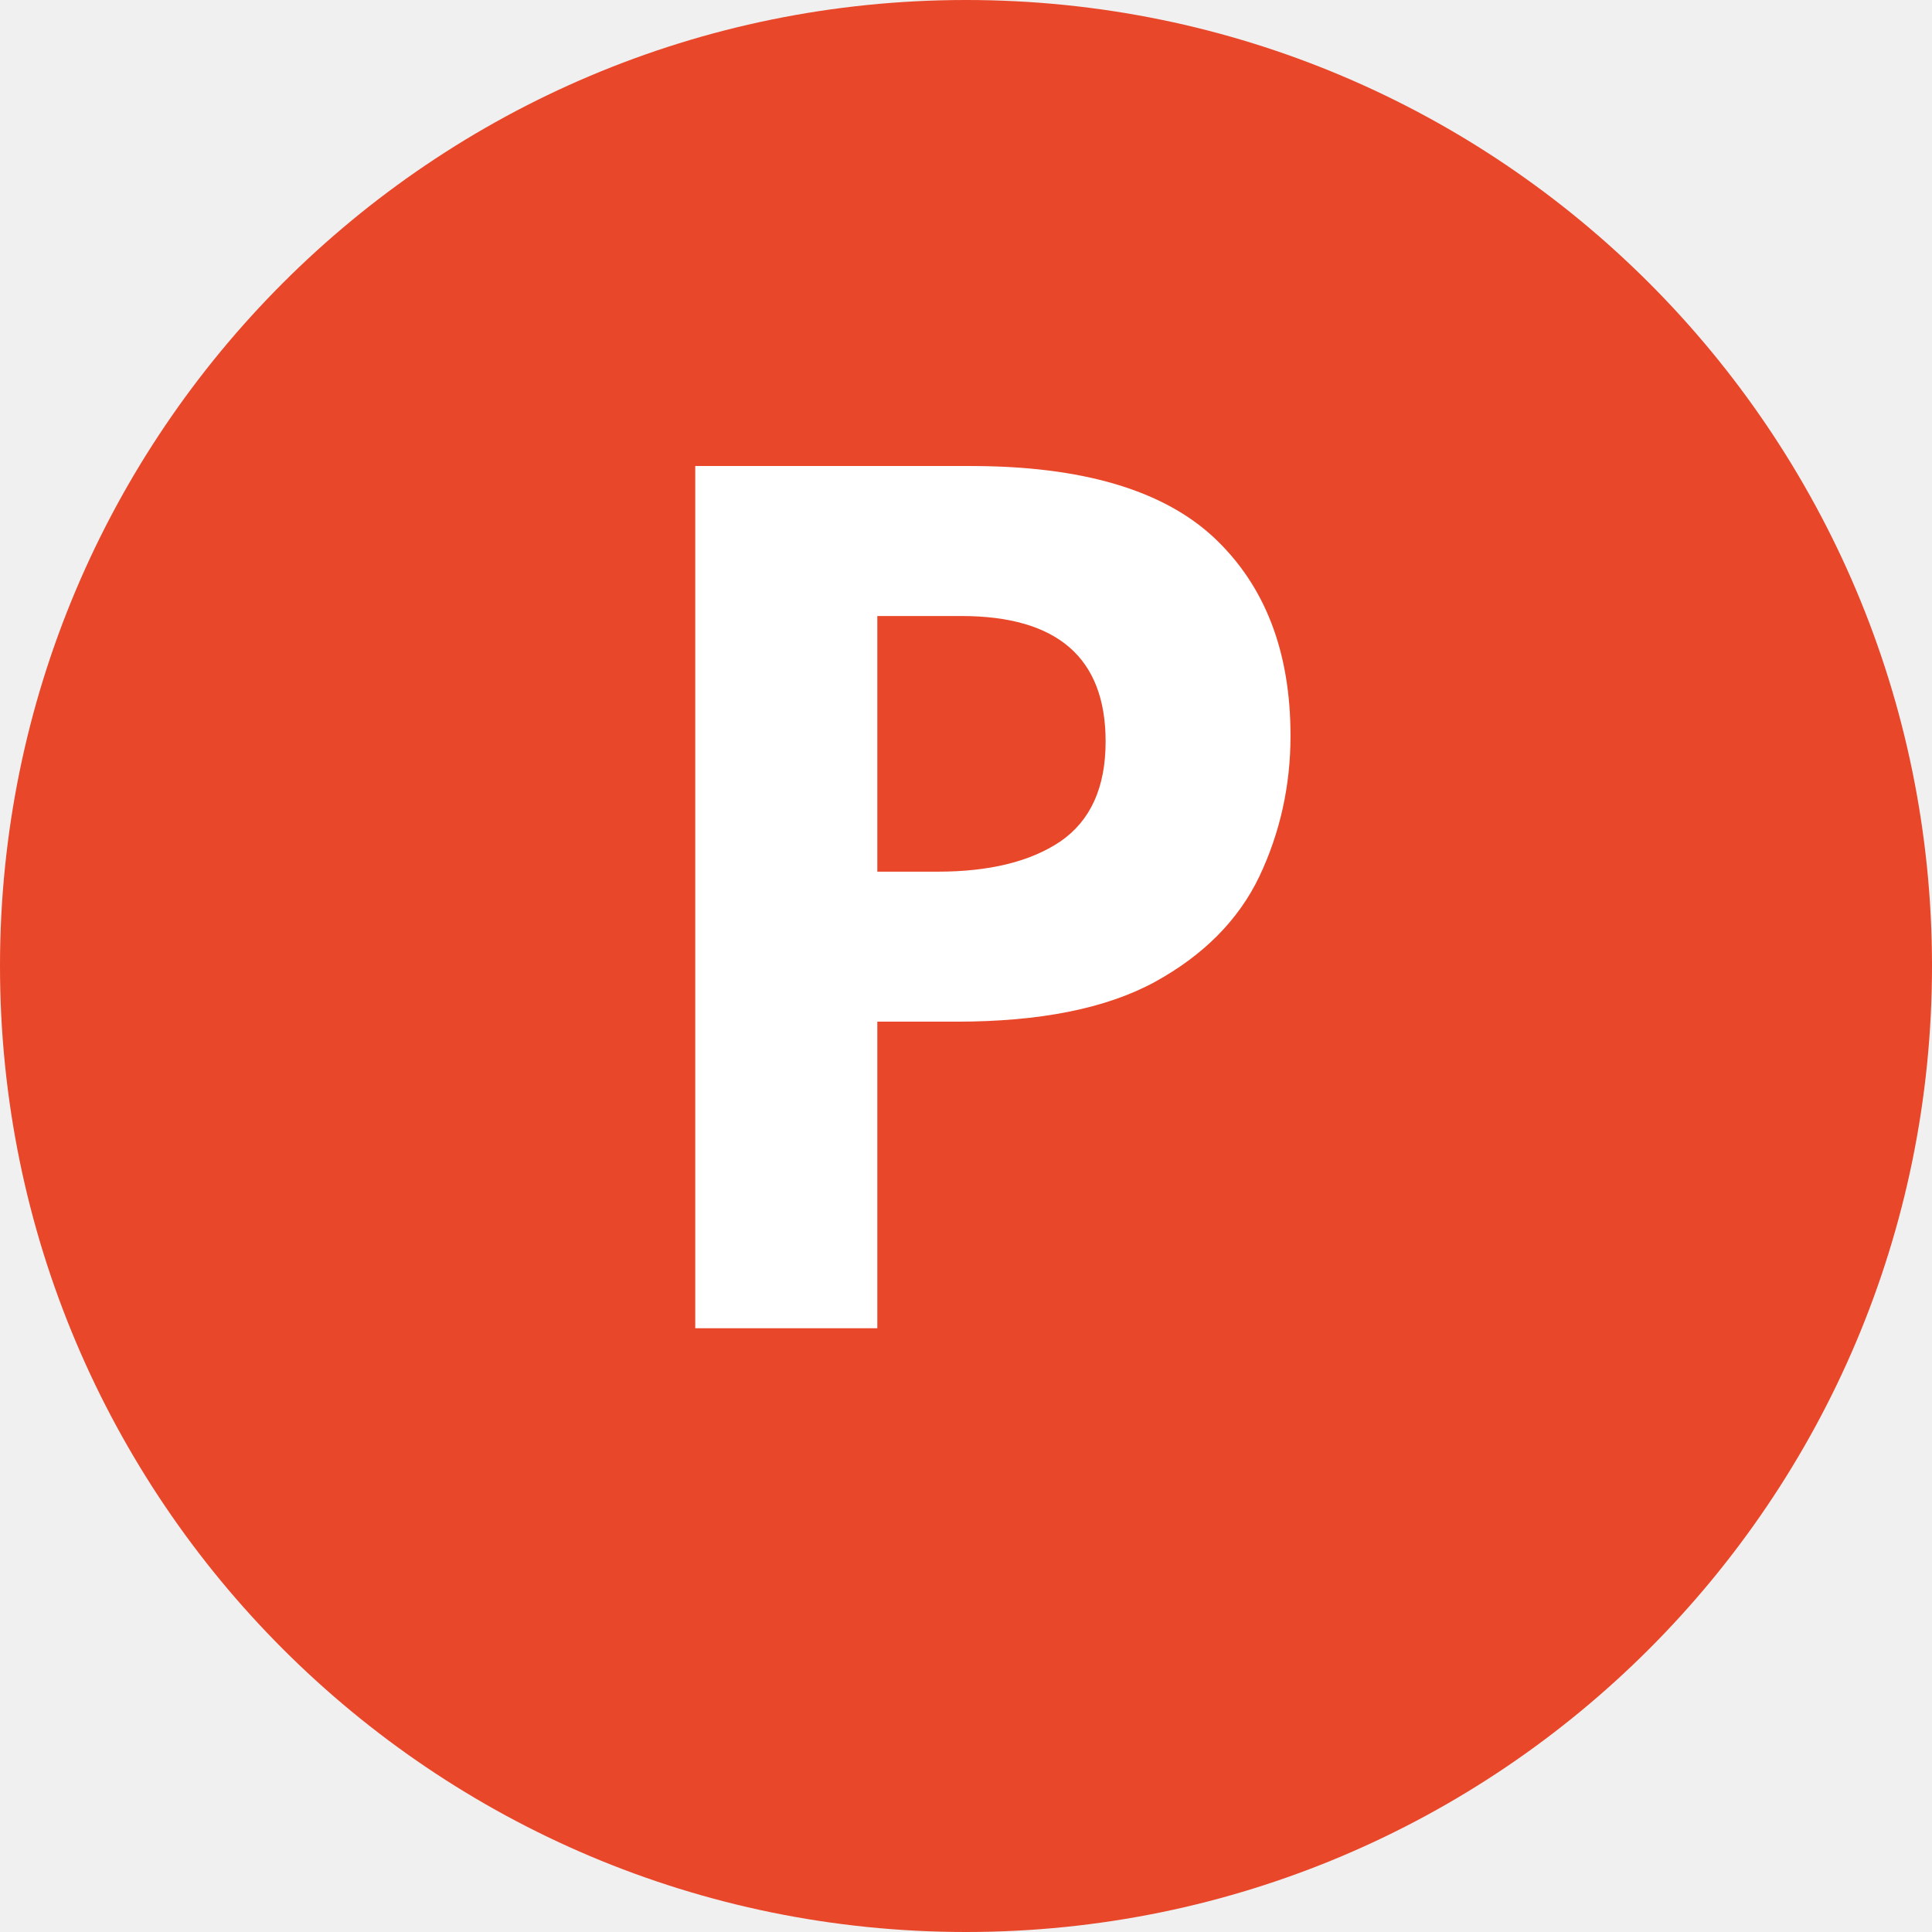
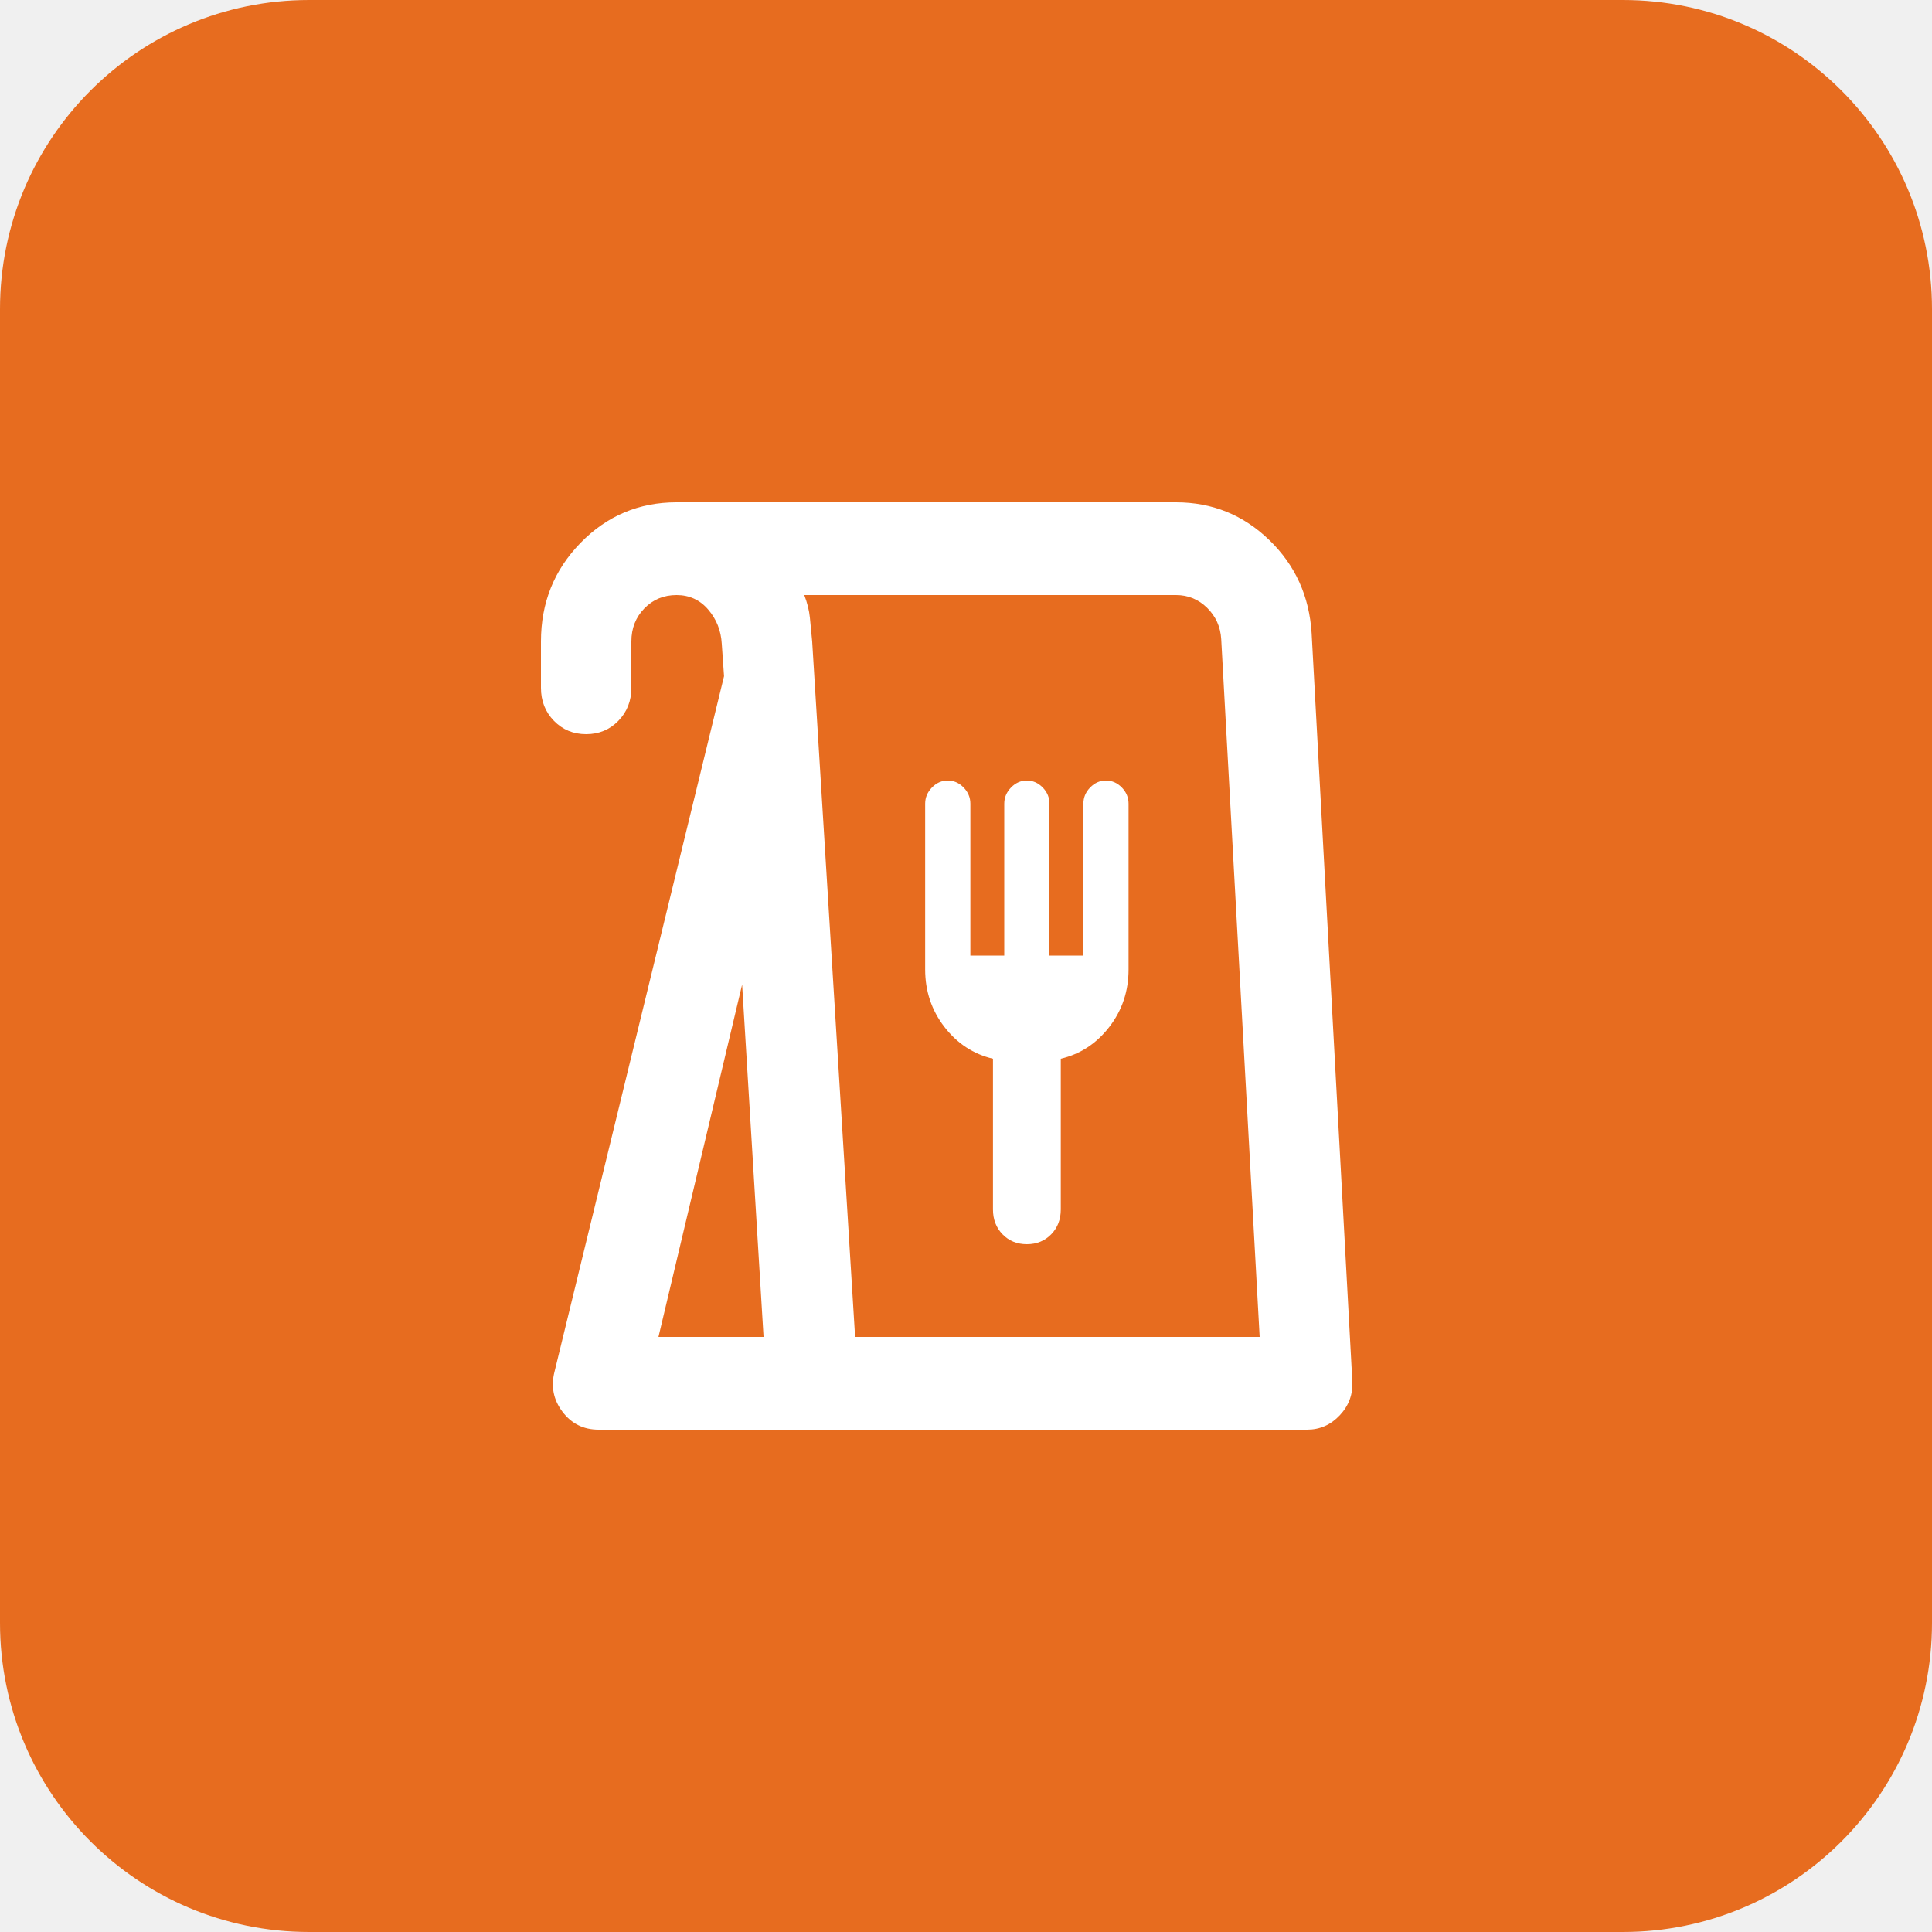
- <svg xmlns="http://www.w3.org/2000/svg" viewBox="0 0 32 32">
-   <circle cx="16" cy="16" r="16" fill="#E8472A" />
-   <text x="16" y="22" font-family="sans-serif" font-weight="bold" font-size="20" fill="white" text-anchor="middle">P</text>
+ <svg xmlns="http://www.w3.org/2000/svg" viewBox="0 0 50 50">
+   <rect width="50" height="50" rx="8" fill="#E76C1F" />
+   <path d="M15.492 37C15.102 37 14.79 36.845 14.556 36.535C14.322 36.225 14.254 35.88 14.351 35.5L18.738 17.5L18.679 16.66C18.66 16.32 18.543 16.025 18.328 15.775C18.114 15.525 17.841 15.4 17.509 15.4C17.178 15.4 16.9 15.515 16.676 15.745C16.452 15.975 16.34 16.26 16.34 16.6V17.8C16.34 18.14 16.227 18.425 16.003 18.655C15.779 18.885 15.501 19 15.17 19C14.838 19 14.56 18.885 14.336 18.655C14.112 18.425 14 18.14 14 17.8V16.6C14 15.6 14.341 14.75 15.024 14.05C15.706 13.35 16.535 13 17.509 13H30.436C31.371 13 32.176 13.325 32.848 13.975C33.521 14.625 33.886 15.43 33.945 16.39L34.998 35.74C35.017 36.08 34.91 36.375 34.676 36.625C34.442 36.875 34.159 37 33.828 37H15.492ZM17.041 34.6H19.761L19.206 25.48L17.041 34.6ZM22.13 34.6H32.6L31.605 16.54C31.586 16.22 31.464 15.95 31.24 15.73C31.016 15.51 30.747 15.4 30.436 15.4H20.814C20.892 15.6 20.941 15.795 20.96 15.985C20.98 16.175 20.999 16.38 21.019 16.6L22.13 34.6ZM26.575 32.2C26.829 32.2 27.038 32.115 27.204 31.945C27.37 31.775 27.453 31.56 27.453 31.3V27.4C27.959 27.28 28.379 27.005 28.71 26.575C29.042 26.145 29.207 25.65 29.207 25.09V20.8C29.207 20.64 29.149 20.5 29.032 20.38C28.915 20.26 28.778 20.2 28.622 20.2C28.466 20.2 28.33 20.26 28.213 20.38C28.096 20.5 28.038 20.64 28.038 20.8V24.73H27.16V20.8C27.16 20.64 27.102 20.5 26.985 20.38C26.868 20.26 26.731 20.2 26.575 20.2C26.419 20.2 26.283 20.26 26.166 20.38C26.049 20.5 25.99 20.64 25.99 20.8V24.73H25.113V20.8C25.113 20.64 25.055 20.5 24.938 20.38C24.821 20.26 24.684 20.2 24.528 20.2C24.372 20.2 24.236 20.26 24.119 20.38C24.002 20.5 23.943 20.64 23.943 20.8V25.09C23.943 25.65 24.109 26.145 24.44 26.575C24.772 27.005 25.191 27.28 25.698 27.4V31.3C25.698 31.56 25.781 31.775 25.947 31.945C26.112 32.115 26.322 32.2 26.575 32.2Z" fill="white" />
</svg>
